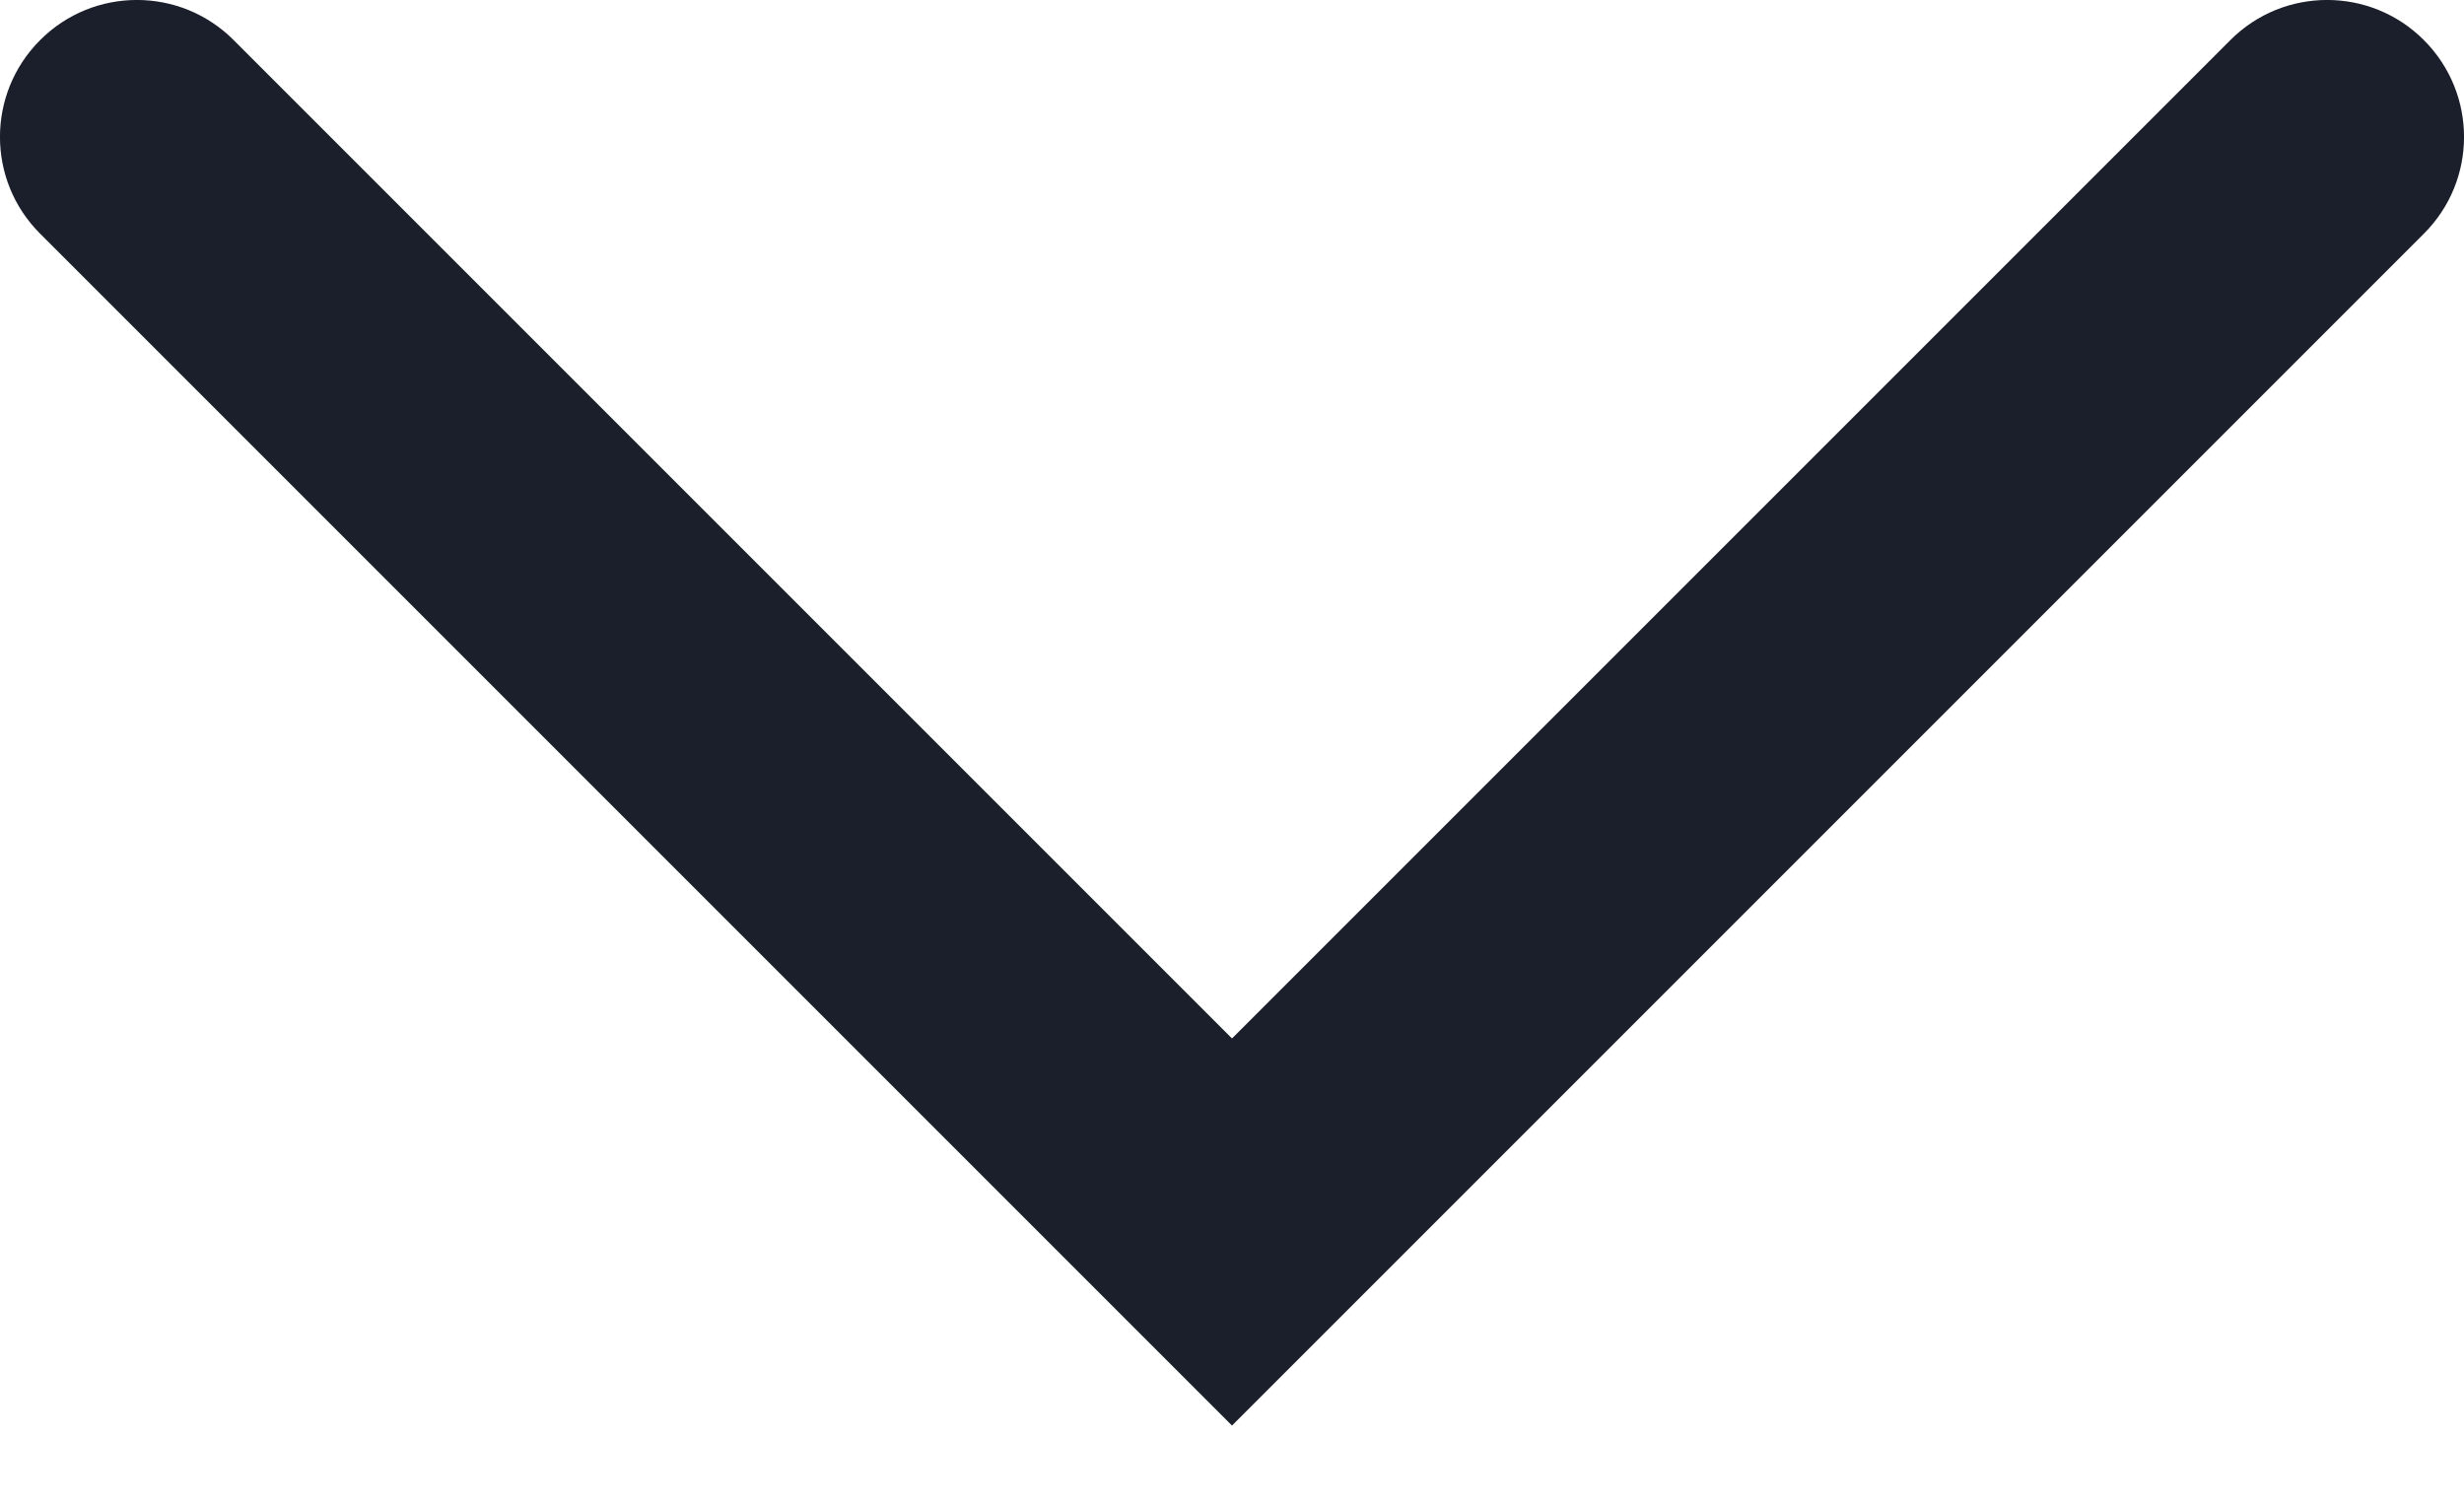
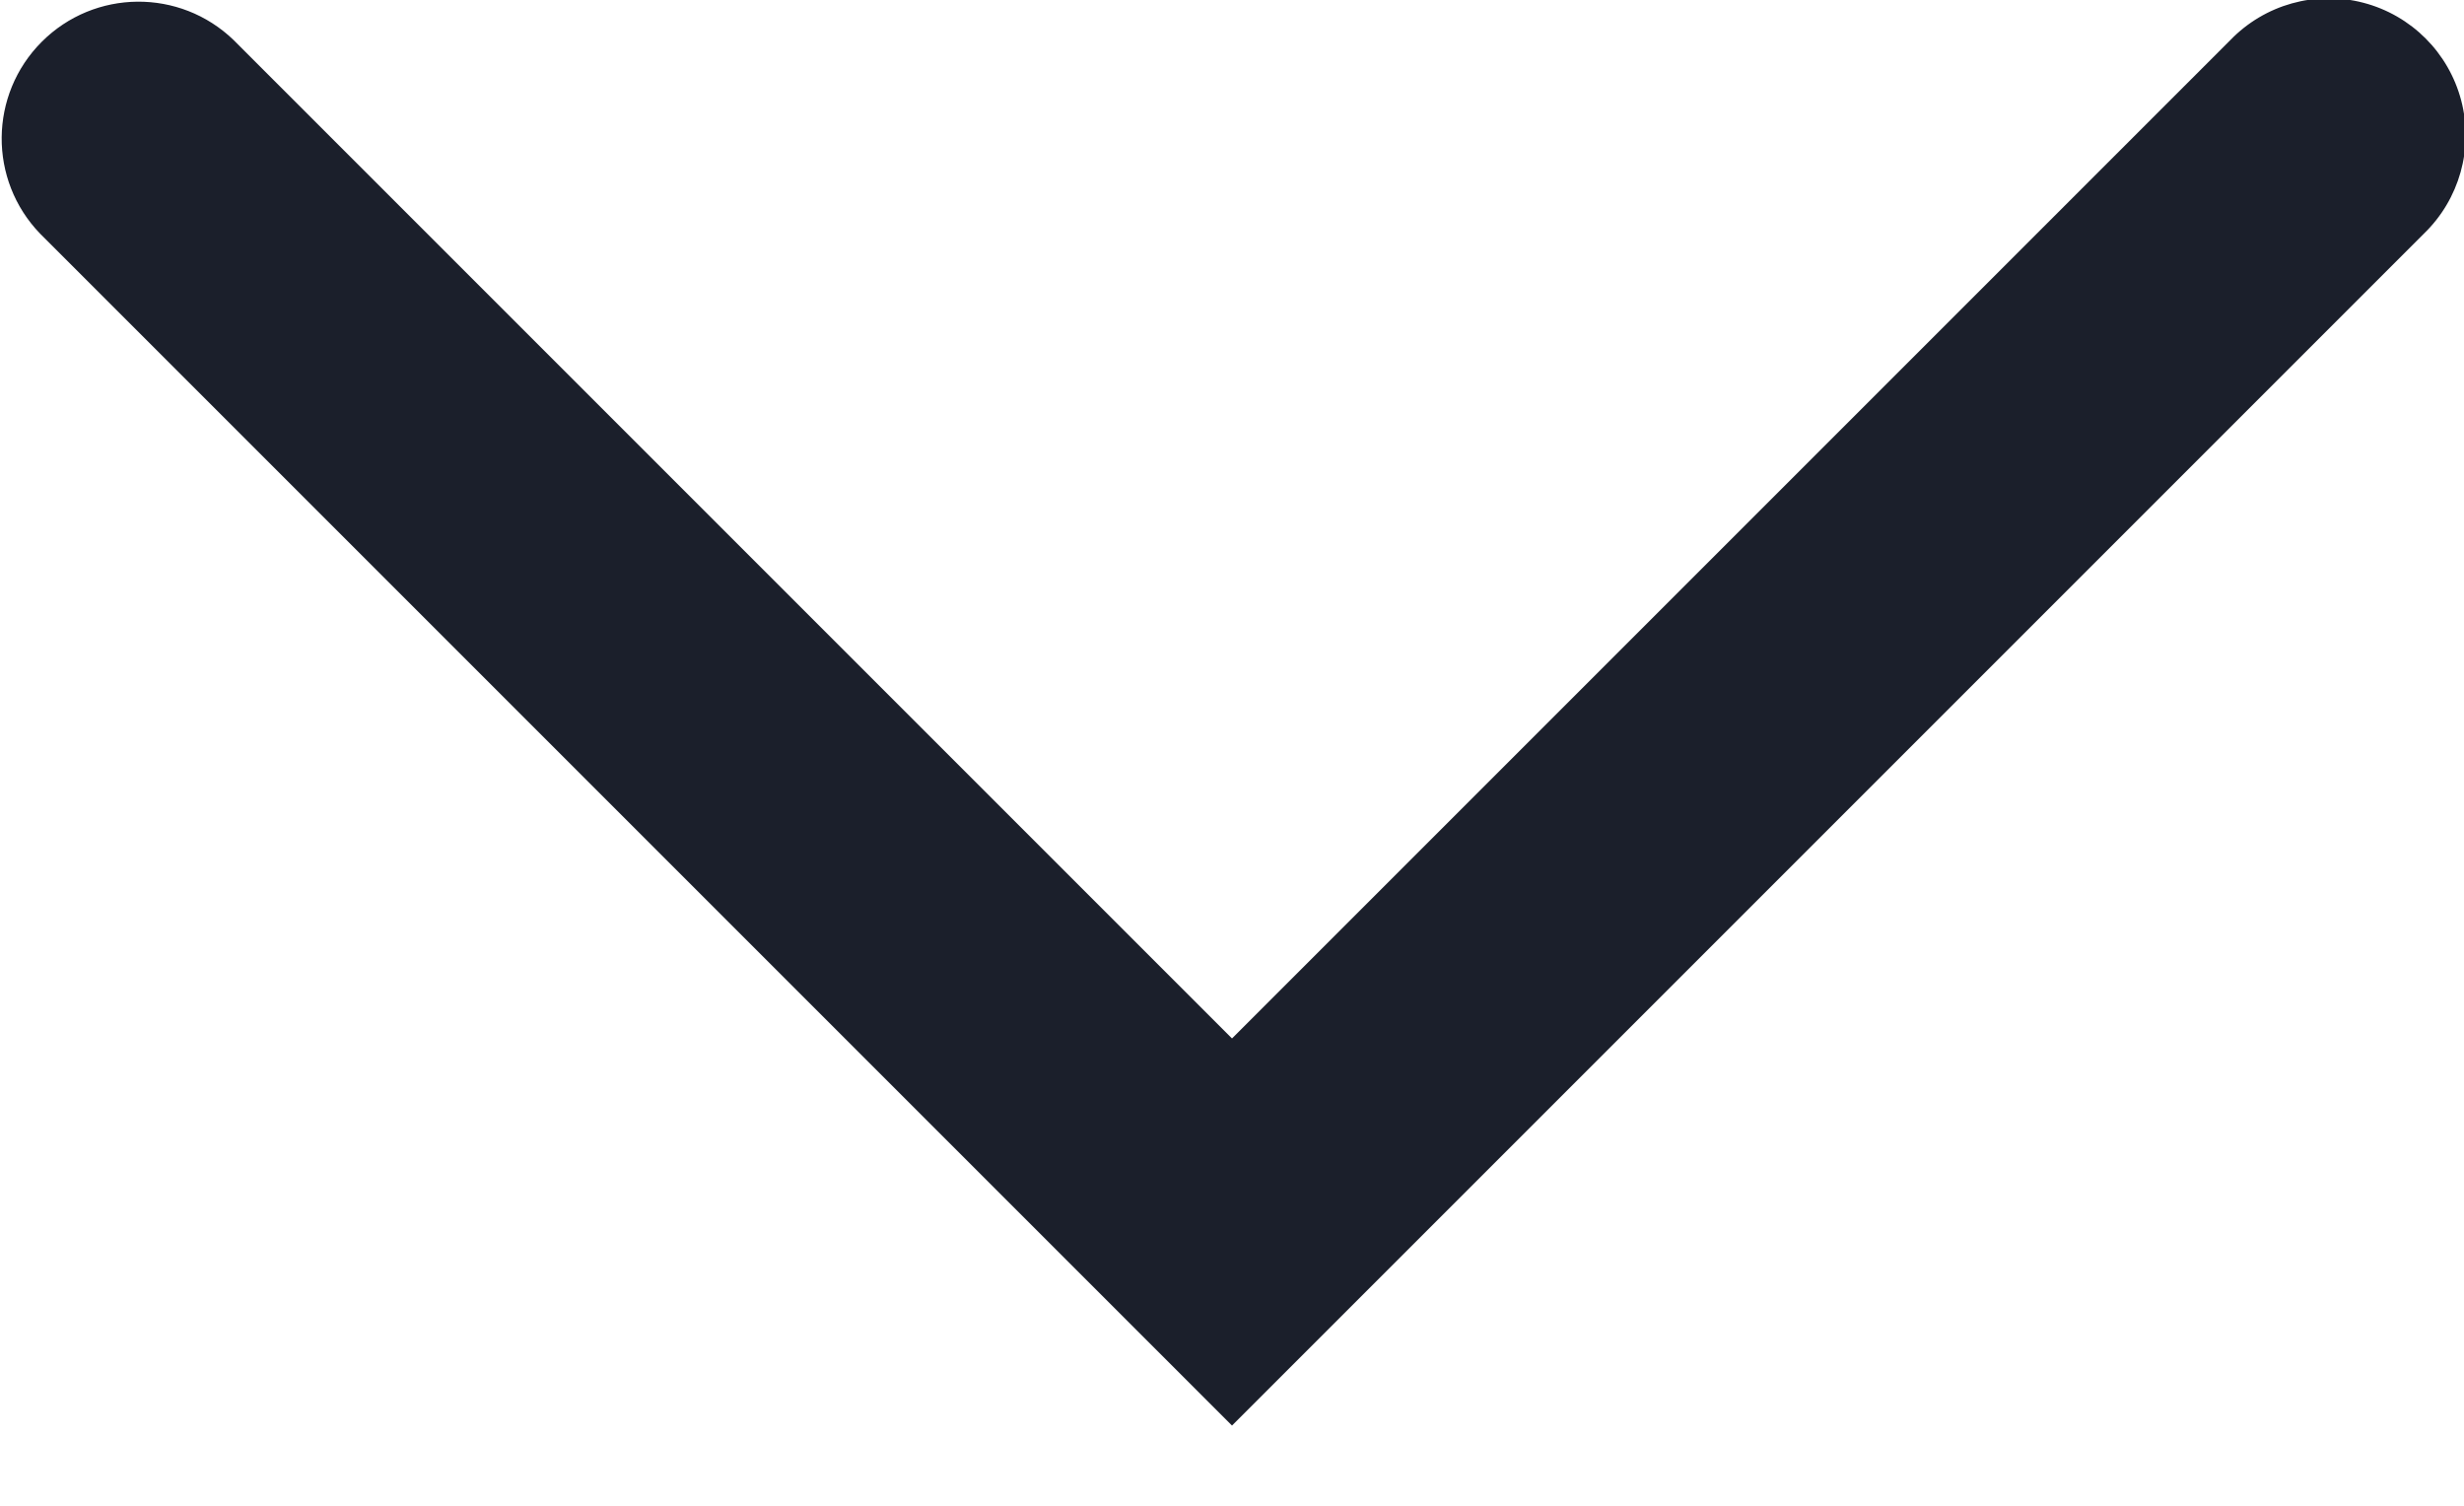
- <svg xmlns="http://www.w3.org/2000/svg" width="18" height="11" viewBox="0 0 18 11" fill="none">
-   <path fill-rule="evenodd" clip-rule="evenodd" d="M9 10.414L0.293 1.707C-0.098 1.317 -0.098 0.684 0.293 0.293C0.683 -0.098 1.317 -0.098 1.707 0.293L9 7.586L16.293 0.293C16.683 -0.098 17.317 -0.098 17.707 0.293C18.098 0.684 18.098 1.317 17.707 1.707L9 10.414Z" fill="#1B1F2B" />
+ <svg xmlns="http://www.w3.org/2000/svg" width="18" height="11" fill="none">
+   <path fill="#1B1F2B" fill-rule="evenodd" d="M9 10.414.293 1.707A1 1 0 0 1 1.707.293L9 7.586 16.293.293a1 1 0 1 1 1.414 1.414z" clip-rule="evenodd" />
</svg>
